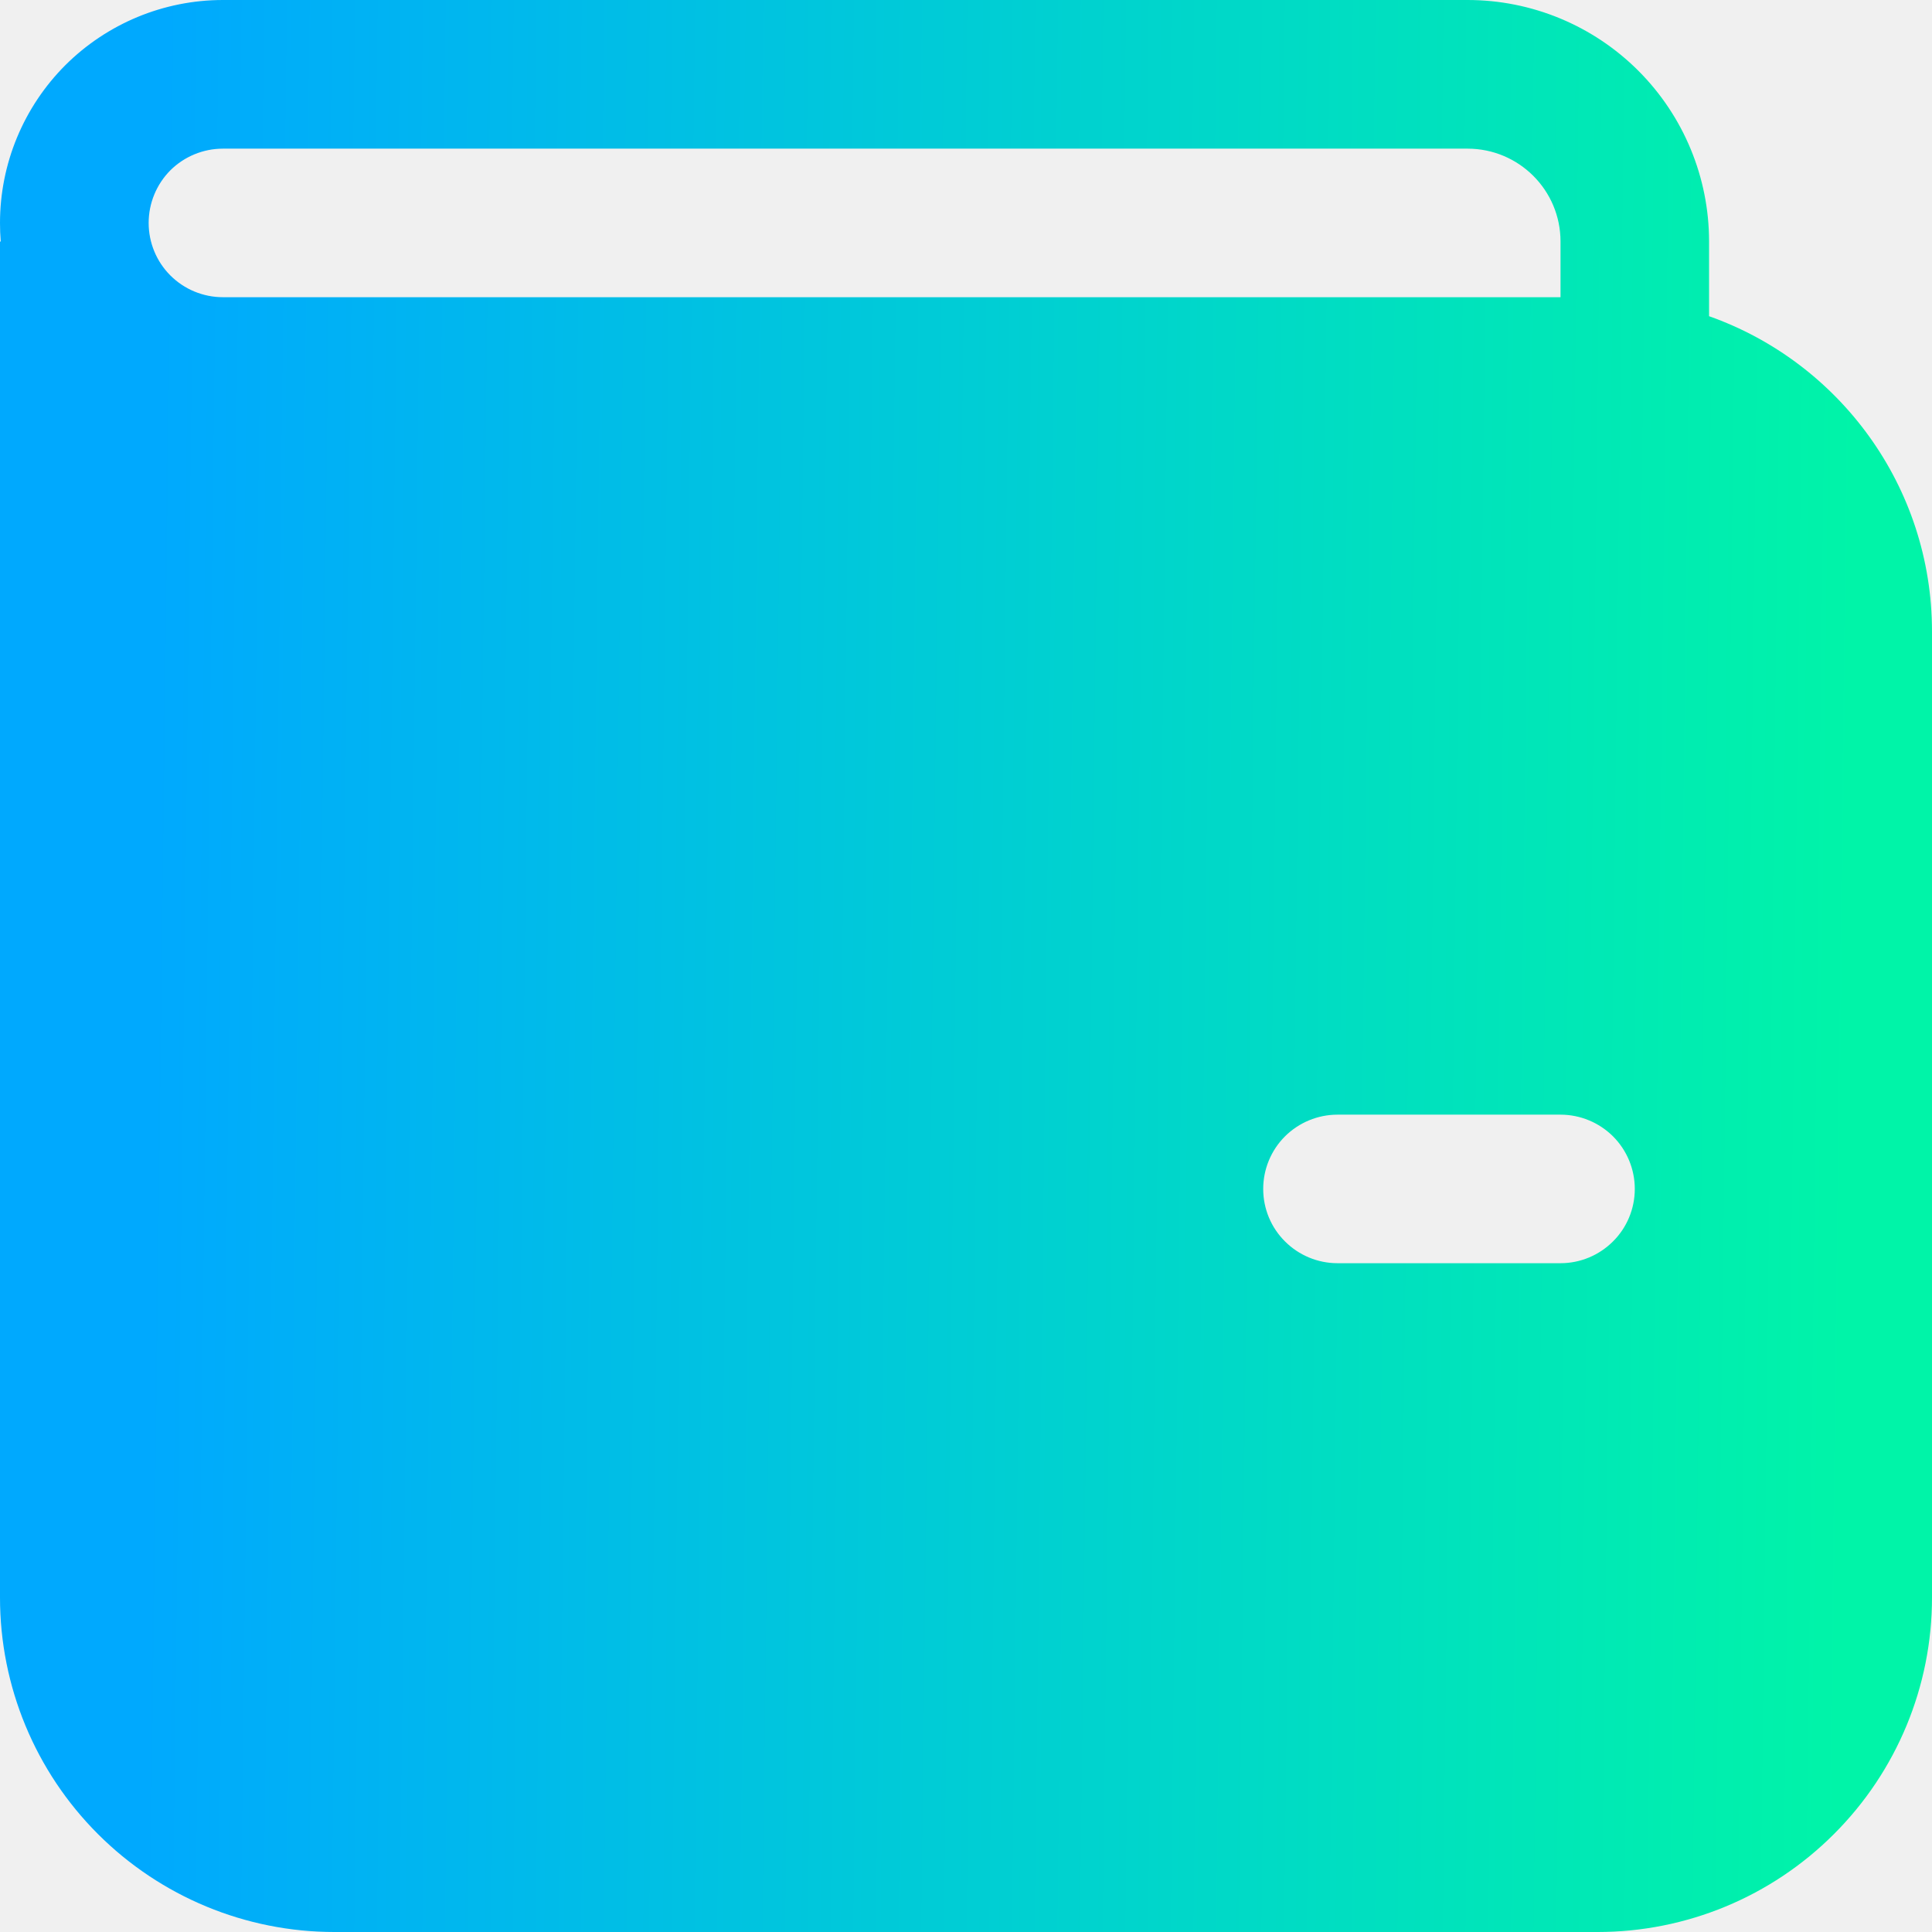
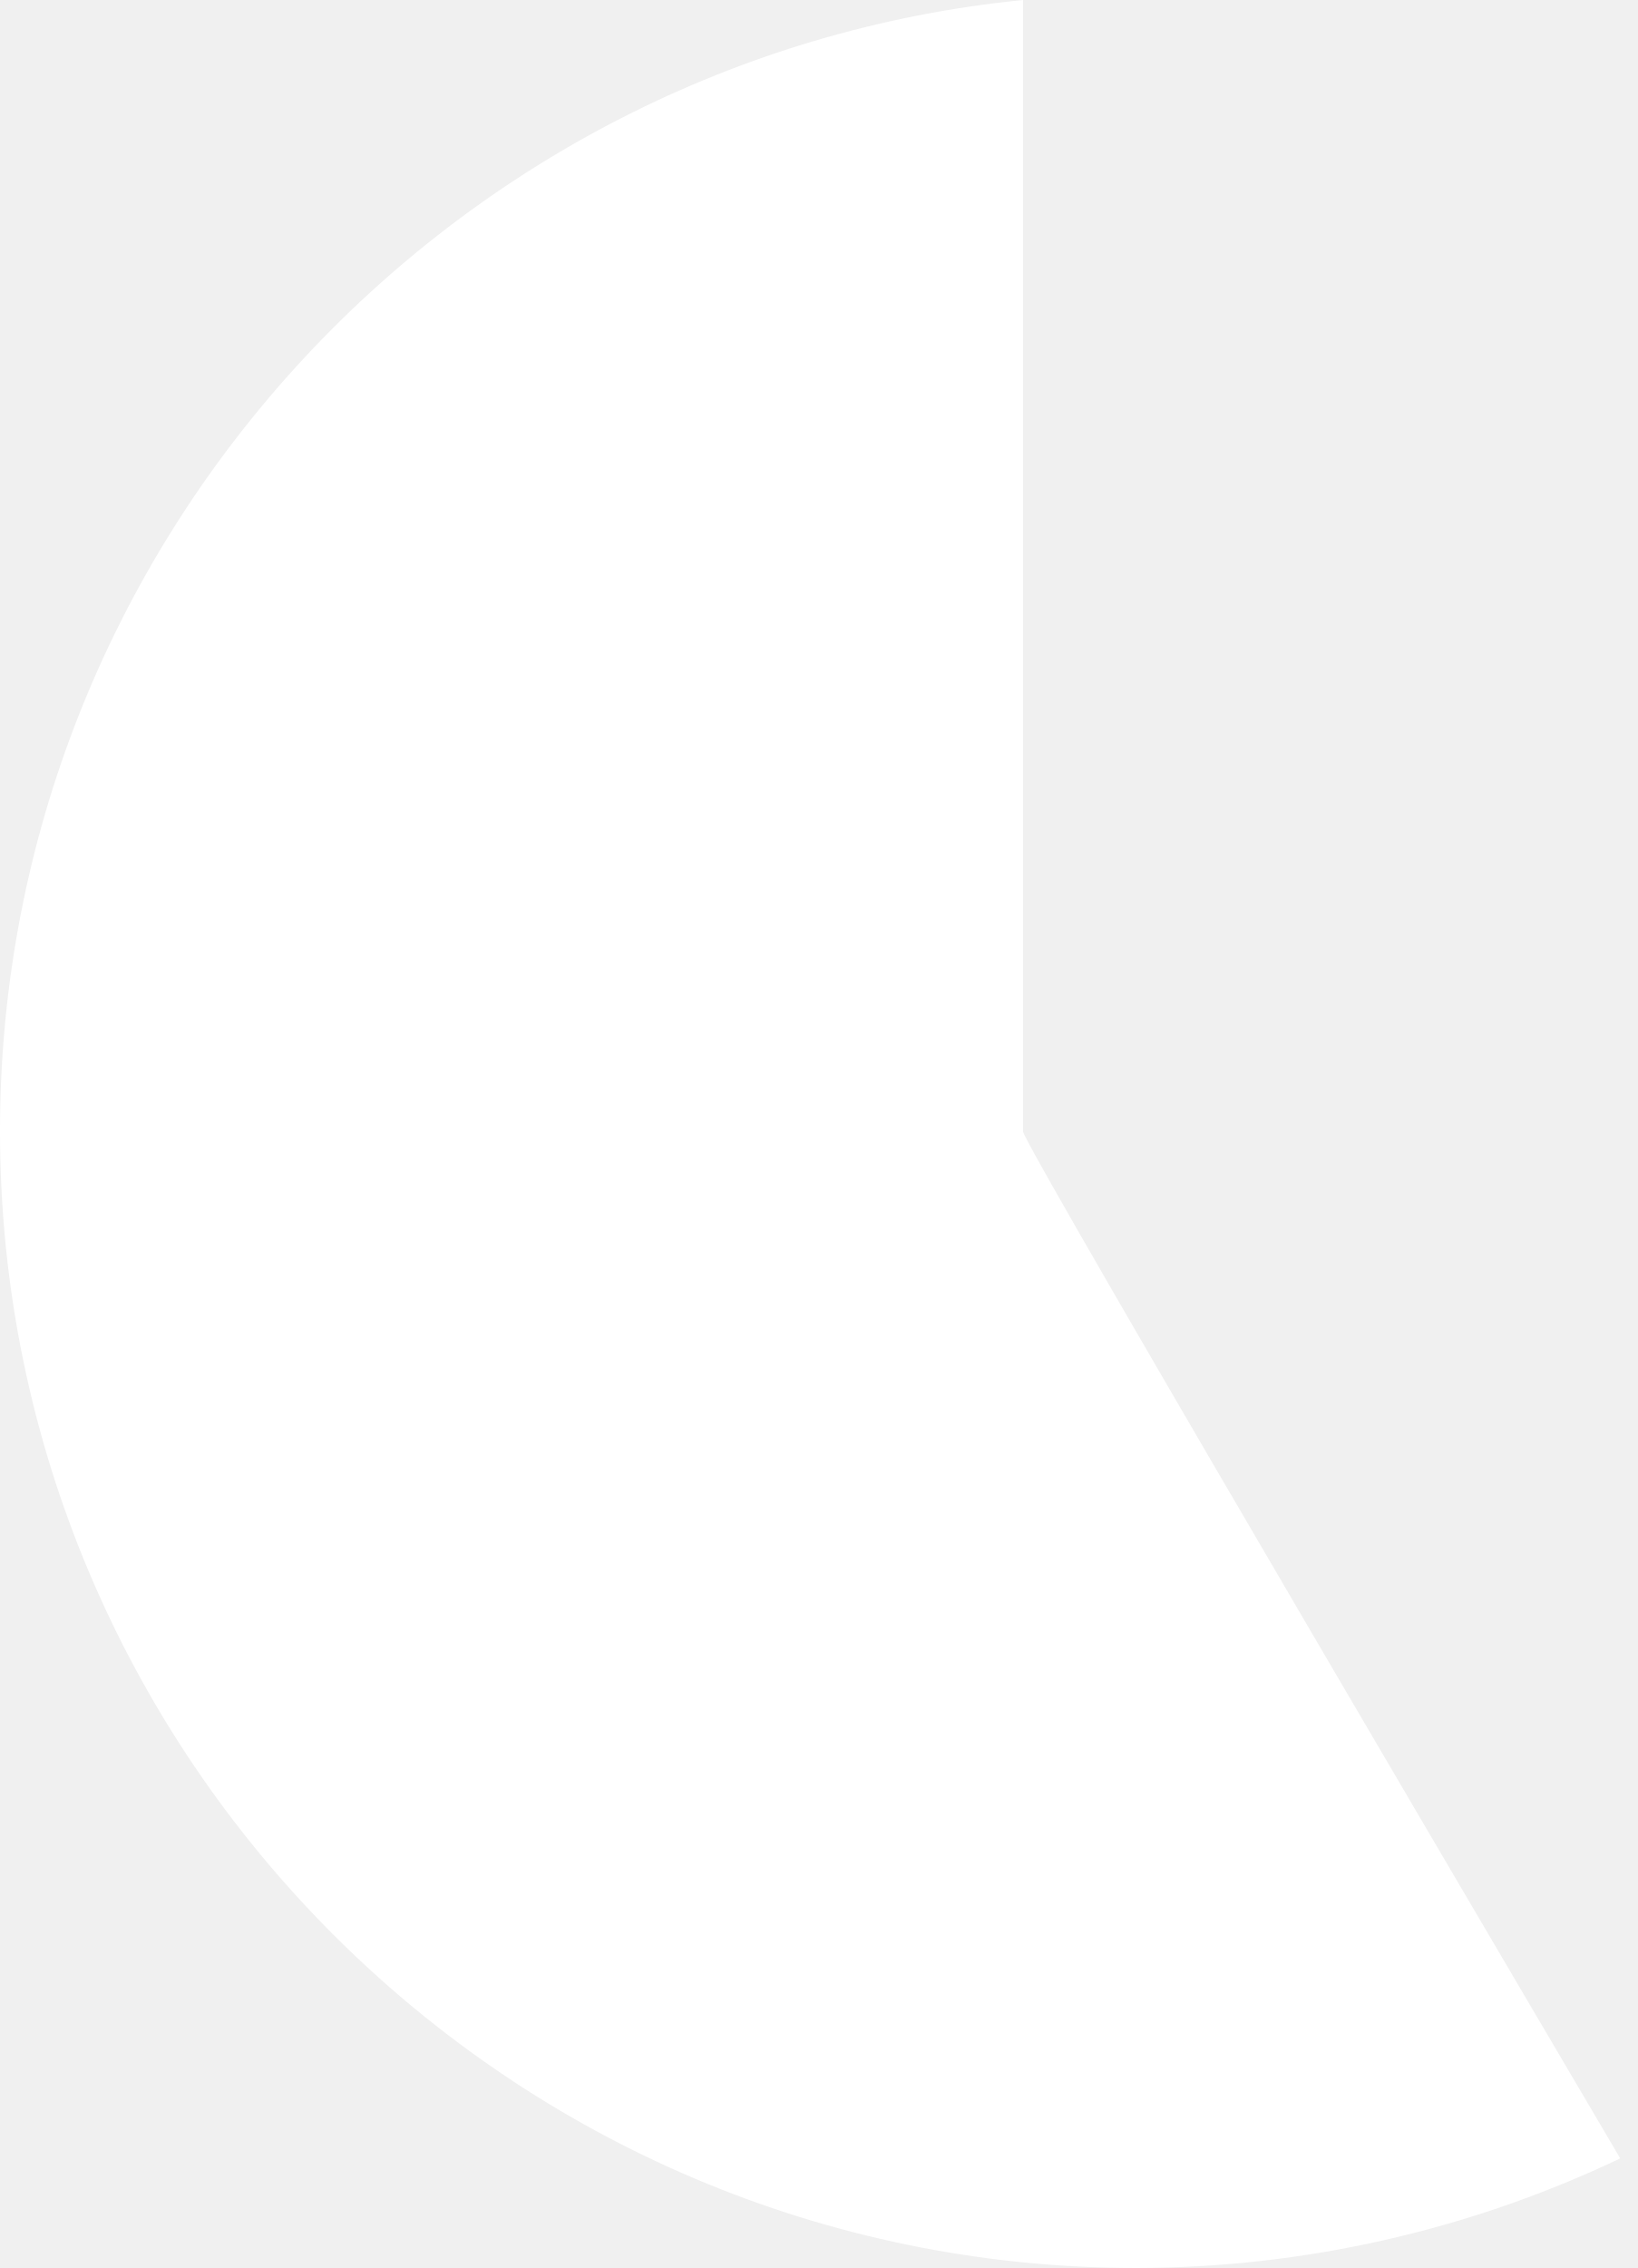
- <svg xmlns="http://www.w3.org/2000/svg" width="18" height="18" viewBox="0 0 18 18" fill="none">
-   <path d="M1.47578e-06 2.077C1.47578e-06 1.526 0.219 0.998 0.608 0.608C0.998 0.219 1.526 0 2.077 0H13.673C14.27 0 14.842 0.237 15.264 0.659C15.686 1.081 15.923 1.653 15.923 2.25V2.946C17.133 3.374 18 4.528 18 5.885V14.885C18 15.711 17.672 16.503 17.087 17.087C16.503 17.672 15.711 18 14.885 18H3.115C2.289 18 1.497 17.672 0.912 17.087C0.328 16.503 1.47578e-06 15.711 1.47578e-06 14.885V2.25H0.007C0.002 2.192 -6.69293e-05 2.135 1.47578e-06 2.077ZM14.539 2.25C14.539 1.772 14.151 1.385 13.673 1.385H2.077C1.893 1.385 1.717 1.458 1.587 1.587C1.458 1.717 1.385 1.893 1.385 2.077C1.385 2.261 1.458 2.437 1.587 2.566C1.717 2.696 1.893 2.769 2.077 2.769H14.539V2.25ZM12.461 10.385C12.278 10.385 12.102 10.458 11.972 10.587C11.842 10.717 11.769 10.893 11.769 11.077C11.769 11.261 11.842 11.437 11.972 11.566C12.102 11.696 12.278 11.769 12.461 11.769H14.539C14.722 11.769 14.898 11.696 15.028 11.566C15.158 11.437 15.231 11.261 15.231 11.077C15.231 10.893 15.158 10.717 15.028 10.587C14.898 10.458 14.722 10.385 14.539 10.385H12.461Z" fill="url(#paint0_linear_72_4608)" />
-   <defs>
-     <linearGradient id="paint0_linear_72_4608" x1="1.4" y1="9" x2="17.25" y2="9.193" gradientUnits="userSpaceOnUse">
-       <stop stop-color="#00A9FE" />
-       <stop offset="1" stop-color="#00F4A8" />
-     </linearGradient>
-   </defs>
+ <svg xmlns="http://www.w3.org/2000/svg" width="13" height="18" viewBox="0 0 13 18" fill="none">
+   <path d="M8.121 8.977V0C3.568 0.455 0 4.307 0 8.977C0 13.952 4.048 18 9.023 18C10.351 17.998 11.663 17.701 12.862 17.13C12.862 17.13 8.123 9.086 8.122 8.982C8.121 8.98 8.121 8.978 8.121 8.977Z" fill="white" />
</svg>
